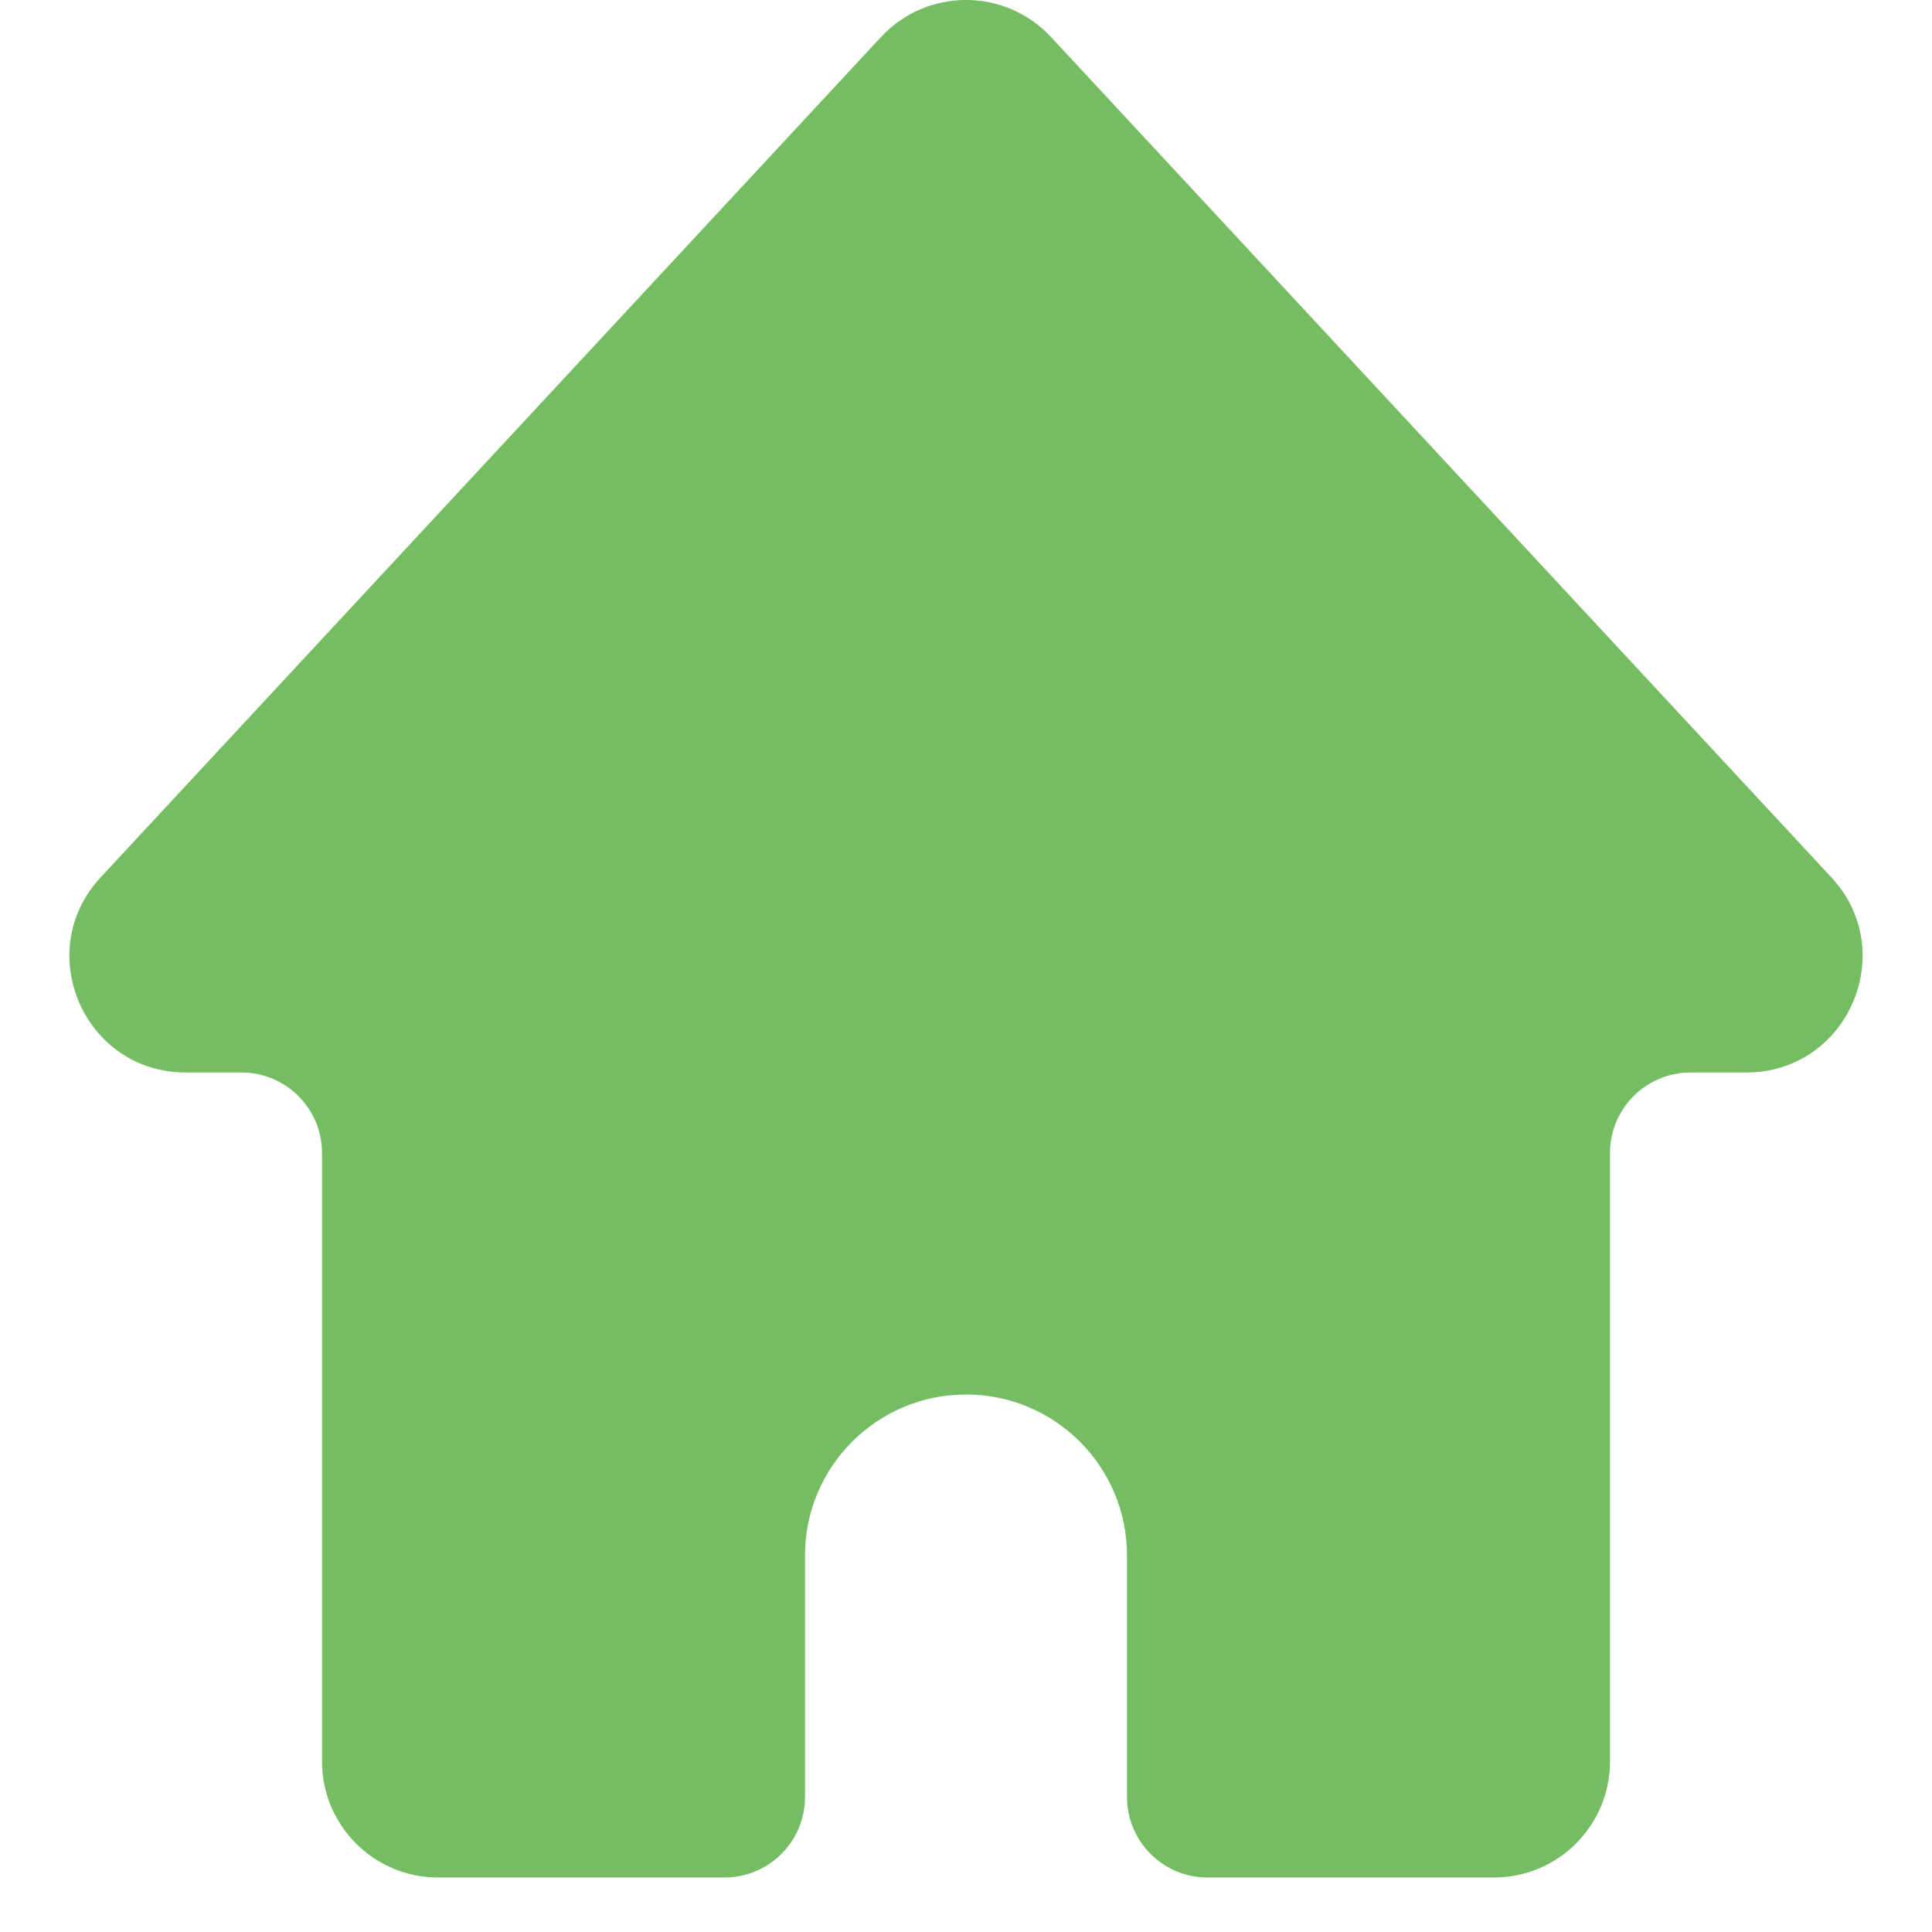
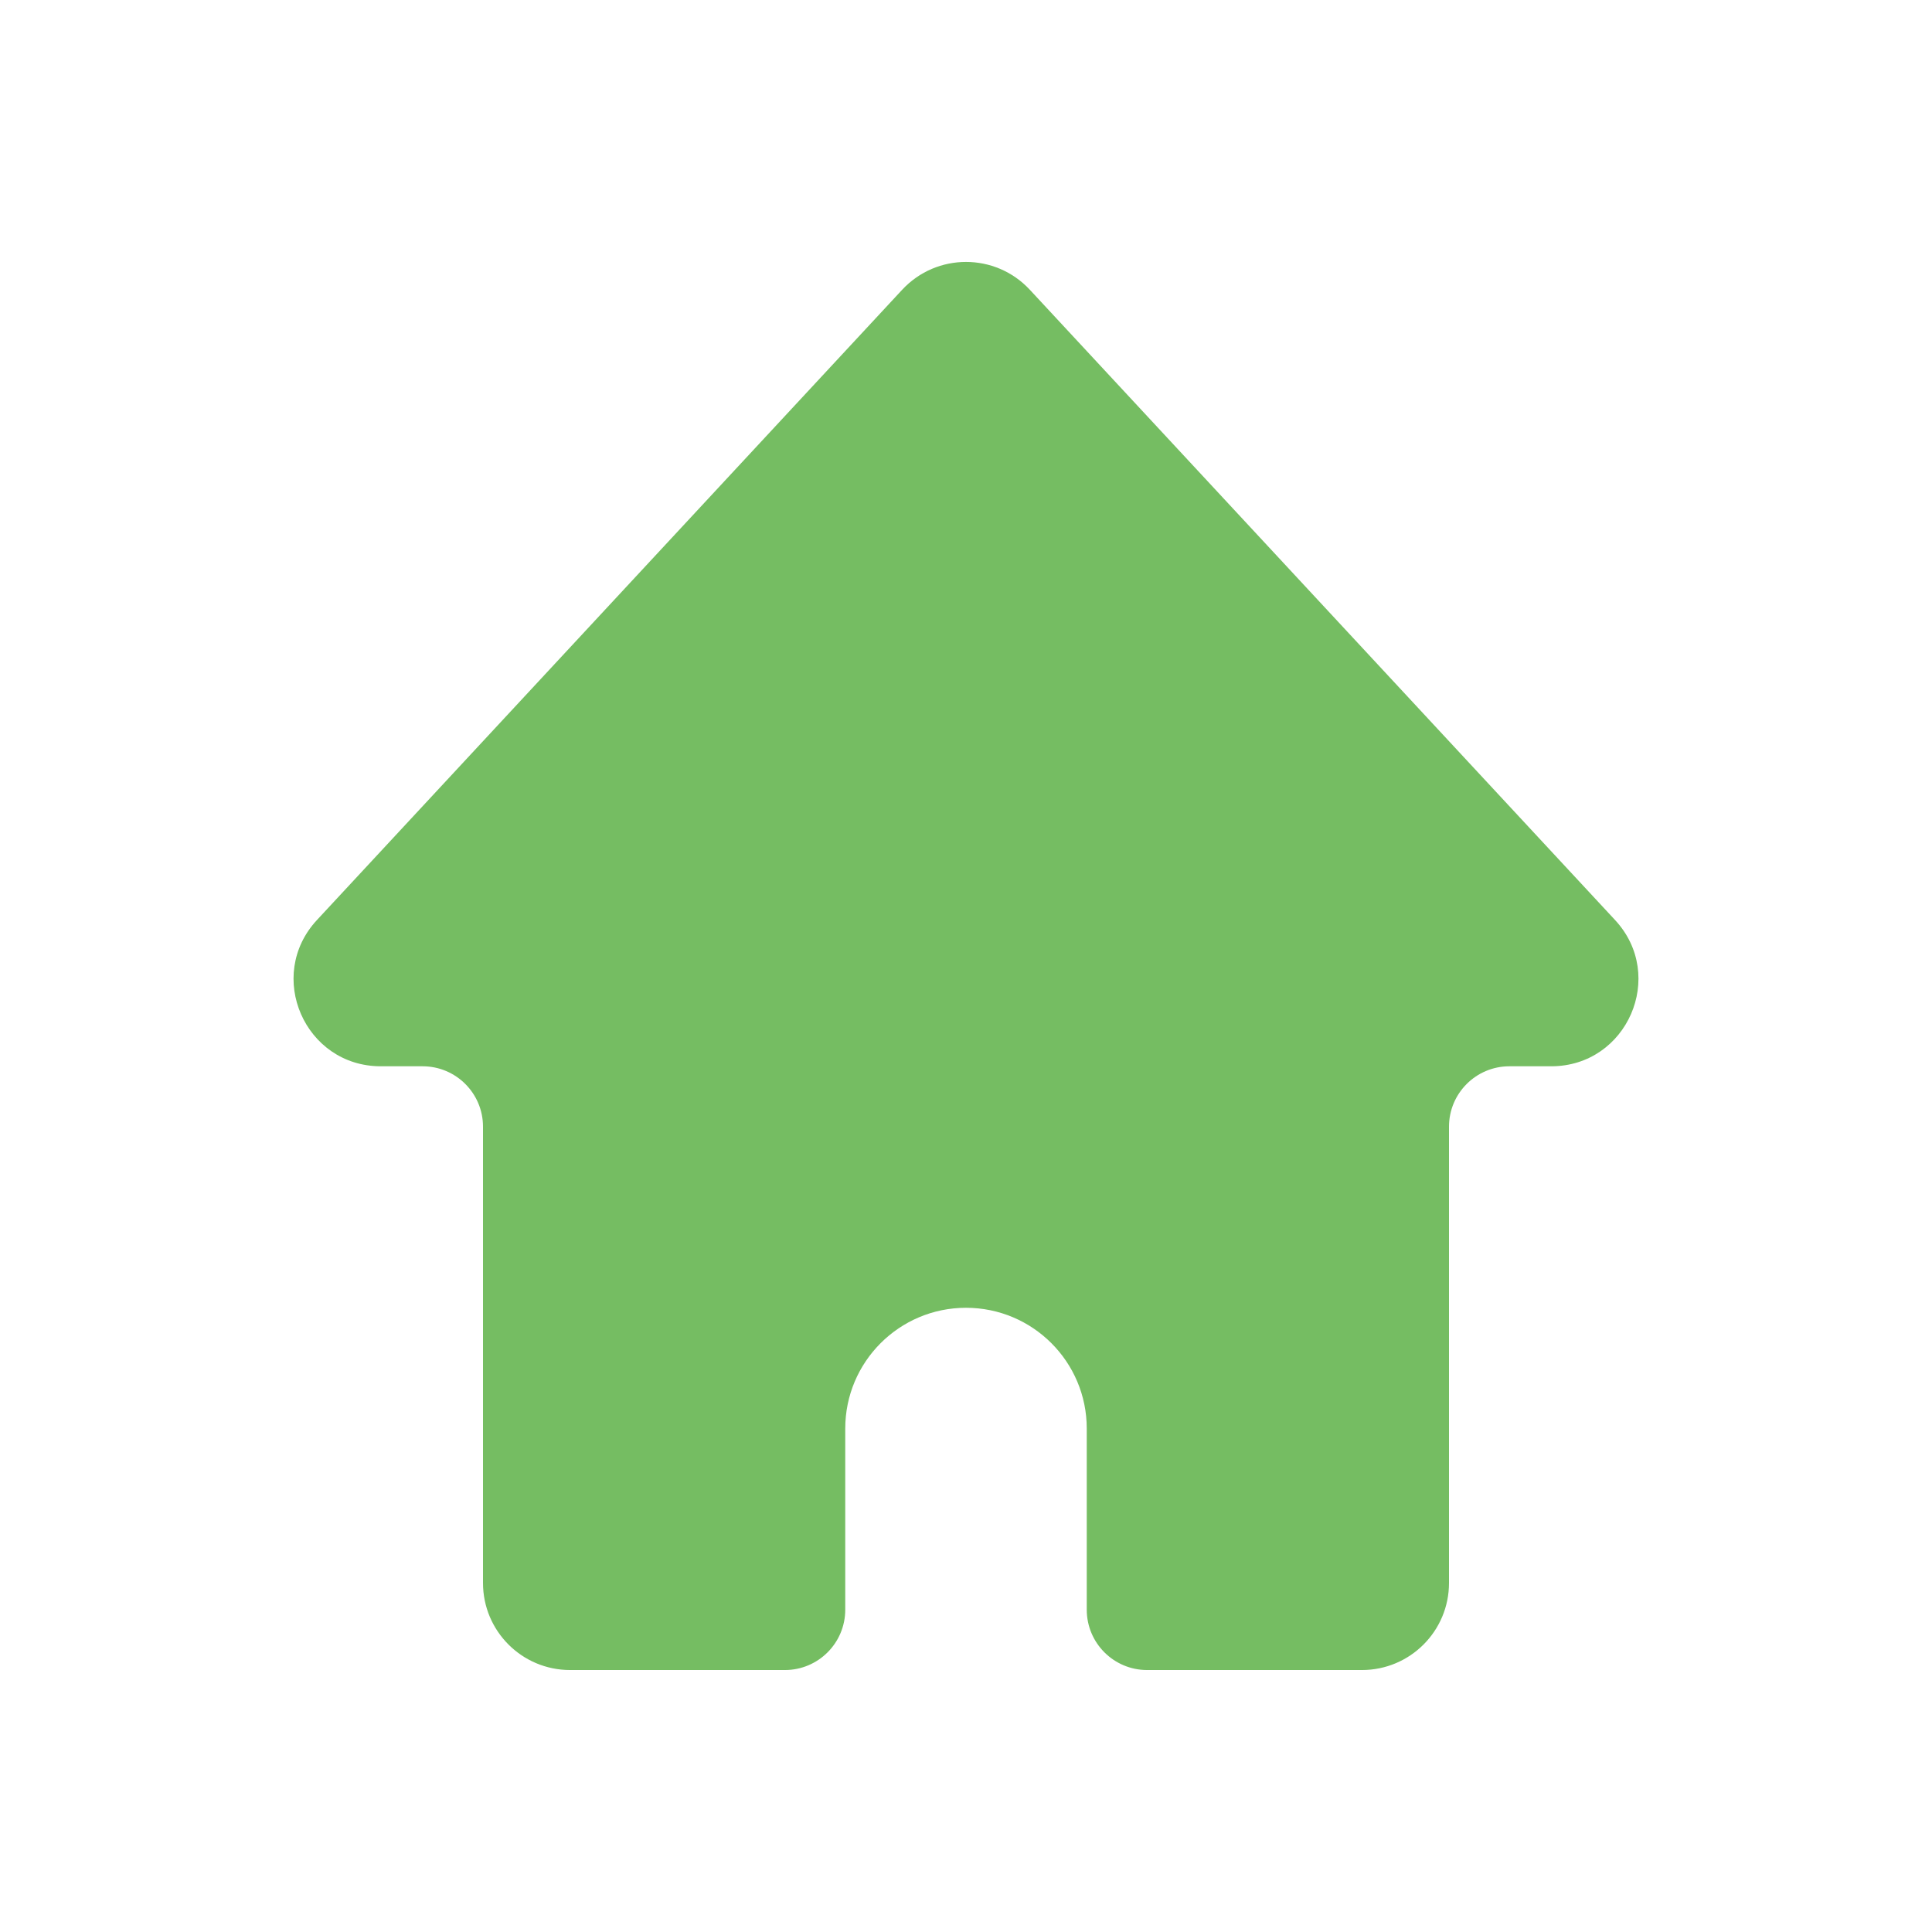
- <svg xmlns="http://www.w3.org/2000/svg" width="24" height="24" viewBox="0 0 24 24" fill="none">
-   <path fill-rule="evenodd" clip-rule="evenodd" d="M13.057 0.461C12.486 -0.154 11.514 -0.154 10.943 0.461L1.25 10.899C0.393 11.822 1.048 13.323 2.307 13.323H3C3.552 13.323 4 13.771 4 14.323V21.881C4 22.677 4.646 23.323 5.442 23.323H9C9.552 23.323 10 22.875 10 22.323V19.323C10 18.218 10.896 17.323 12 17.323C13.105 17.323 14 18.218 14 19.323V22.323C14 22.875 14.448 23.323 15 23.323H18.558C19.355 23.323 20 22.677 20 21.881V14.323C20 13.771 20.448 13.323 21 13.323H21.693C22.952 13.323 23.607 11.822 22.75 10.899L13.057 0.461Z" fill="#75BD62" />
+ <svg xmlns="http://www.w3.org/2000/svg" width="32" height="32" viewBox="0 0 32 32" fill="none">
+   <path fill-rule="evenodd" clip-rule="evenodd" d="M17.057 4.799C16.486 4.185 15.514 4.185 14.943 4.799L5.25 15.238C4.393 16.161 5.048 17.661 6.307 17.661H7C7.552 17.661 8 18.109 8 18.661V26.219C8 27.016 8.646 27.661 9.442 27.661H13C13.552 27.661 14 27.214 14 26.661V23.661C14 22.557 14.896 21.661 16 21.661C17.105 21.661 18 22.557 18 23.661V26.661C18 27.214 18.448 27.661 19 27.661H22.558C23.355 27.661 24 27.016 24 26.219V18.661C24 18.109 24.448 17.661 25 17.661H25.693C26.952 17.661 27.607 16.161 26.75 15.238L17.057 4.799Z" fill="#75BD62" />
</svg>
